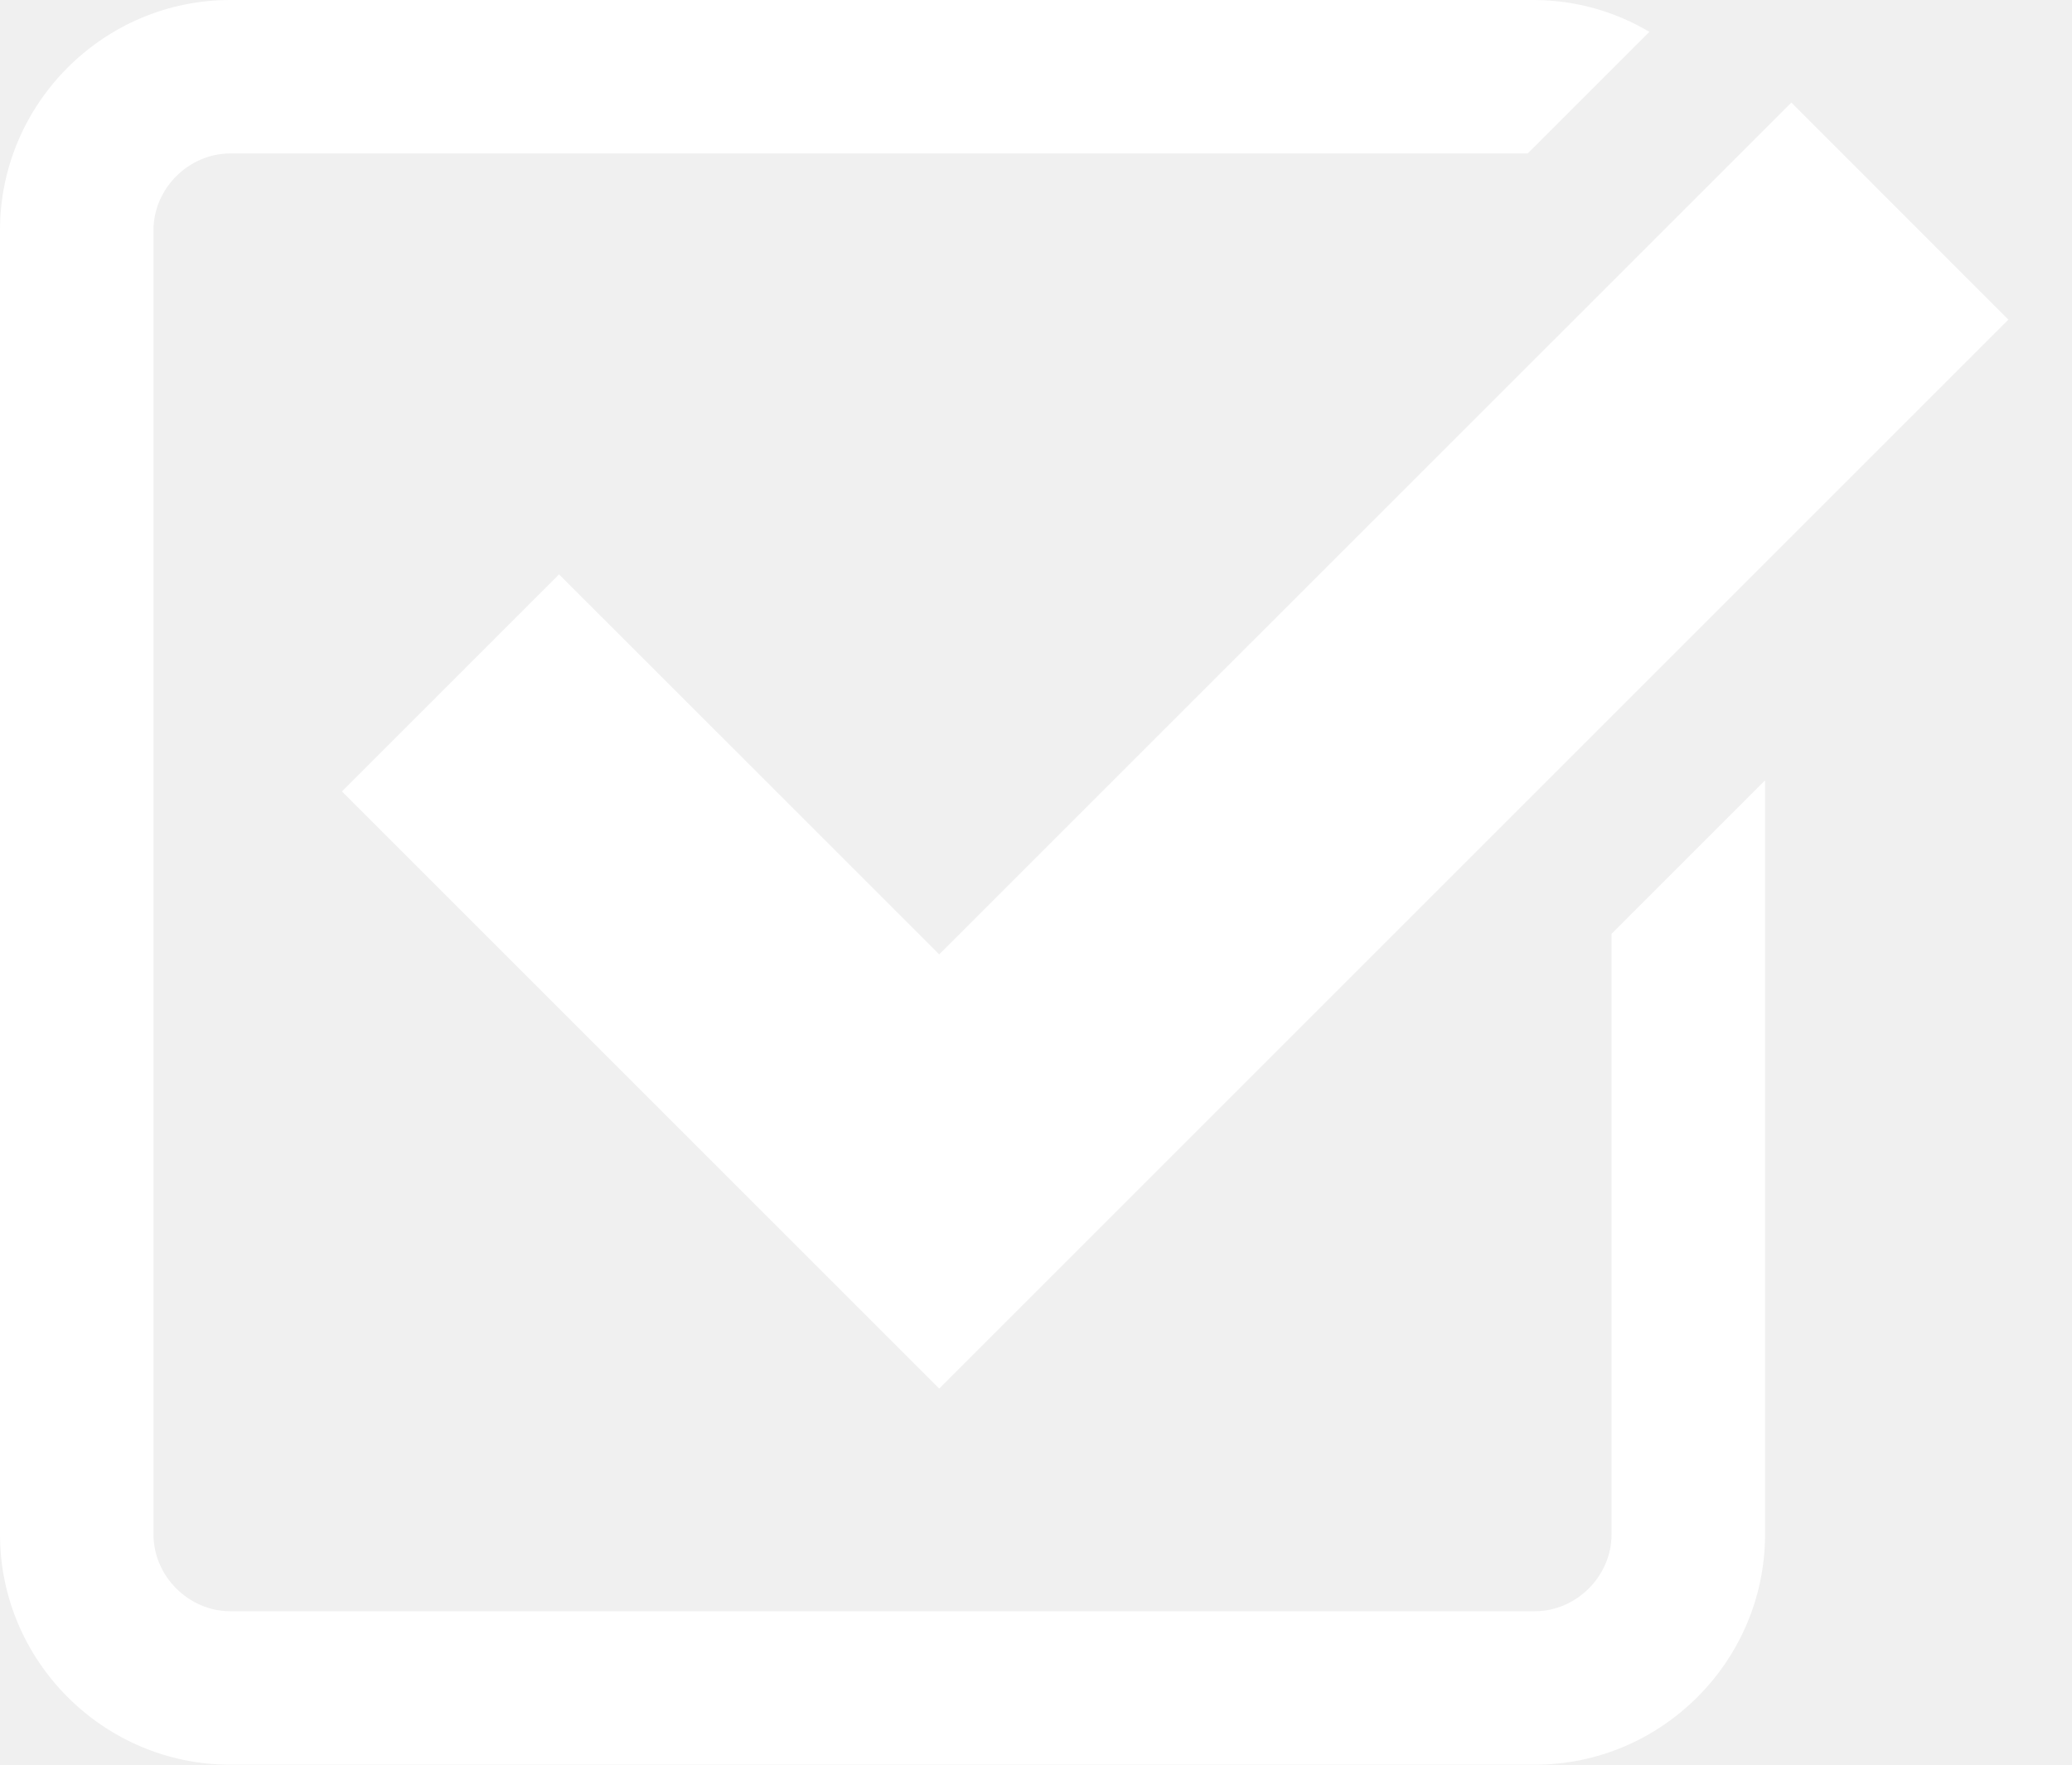
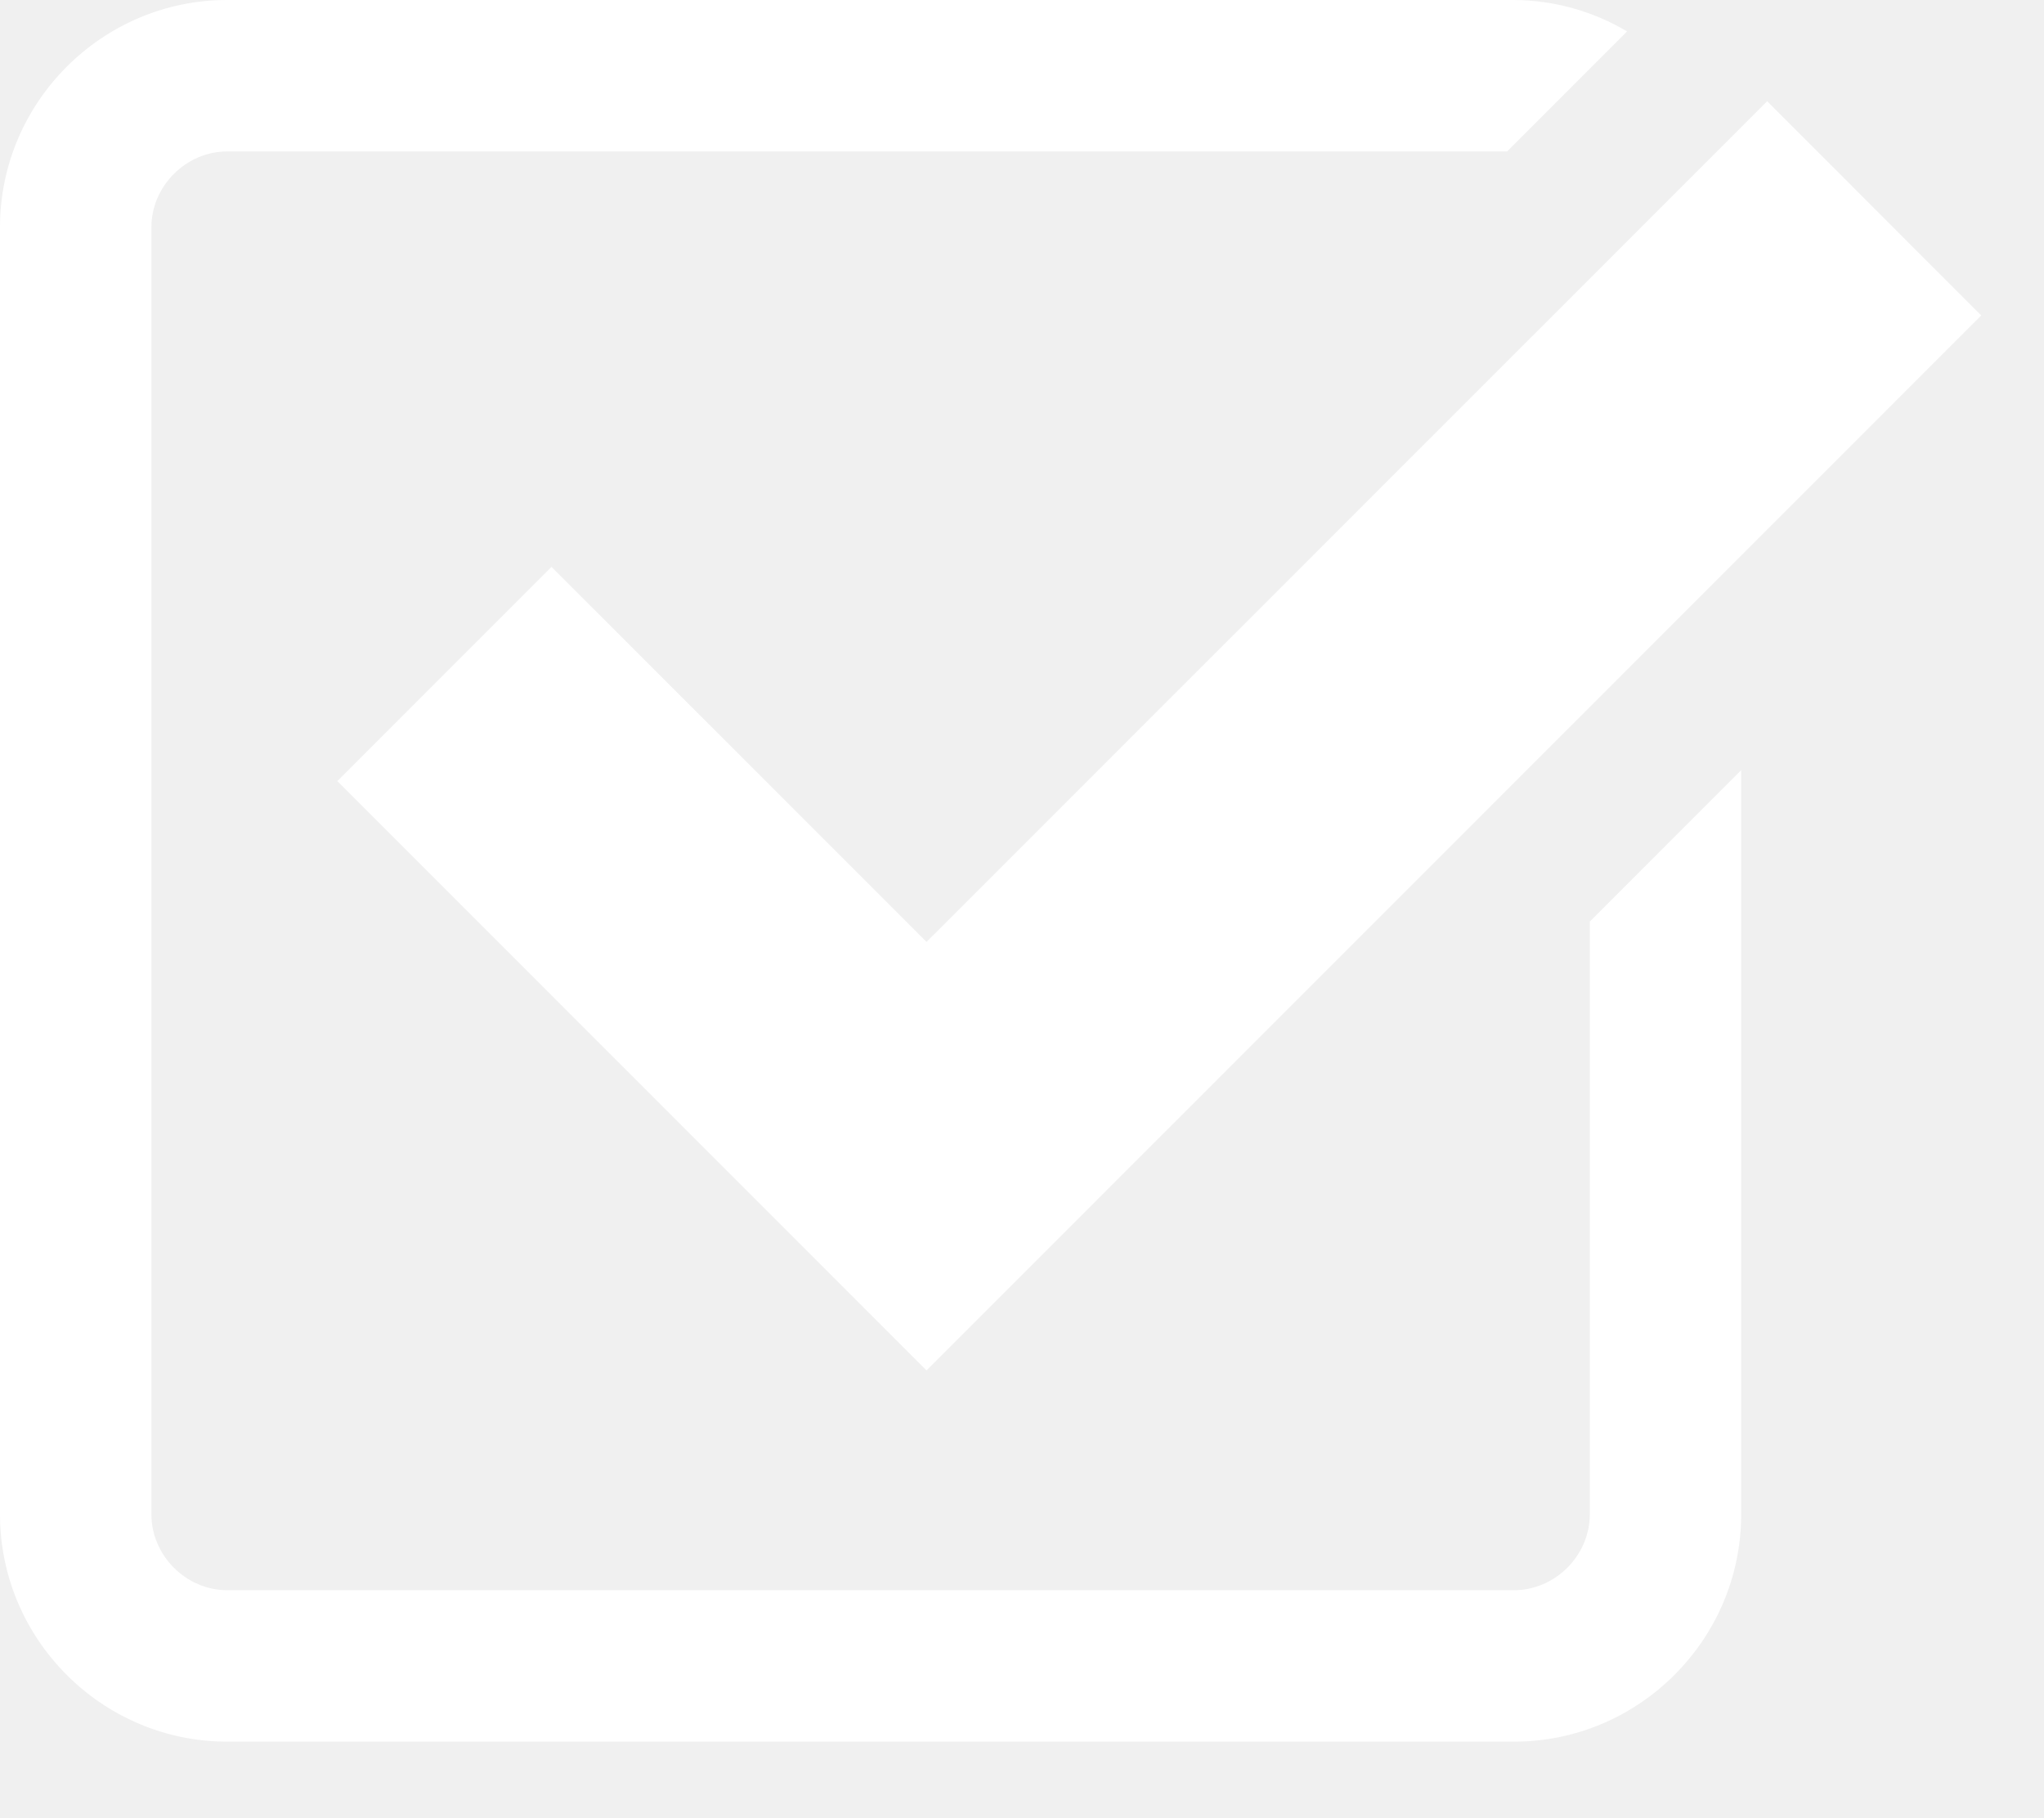
- <svg xmlns="http://www.w3.org/2000/svg" width="27" height="23" viewBox="0 0 27 23">
+ <svg xmlns="http://www.w3.org/2000/svg" width="27" height="24" viewBox="0 0 27 24">
  <path fill="#FFFFFF" d="M7.285 7.486l-2.829 2.829 7.783 7.783L26.171 4.166l-2.828-2.829-11.104 11.102z" />
  <path fill="#FFFFFF" d="M21 20c0 .542-.458 1-1 1H3c-.542 0-1-.458-1-1V3c0-.542.458-1 1-1h16.908L21.493.415A2.96 2.96 0 0 0 20 0H3C1.35 0 0 1.35 0 3v17c0 1.65 1.35 3 3 3h17c1.65 0 3-1.35 3-3v-9.829l-2 2V20z" />
</svg>
